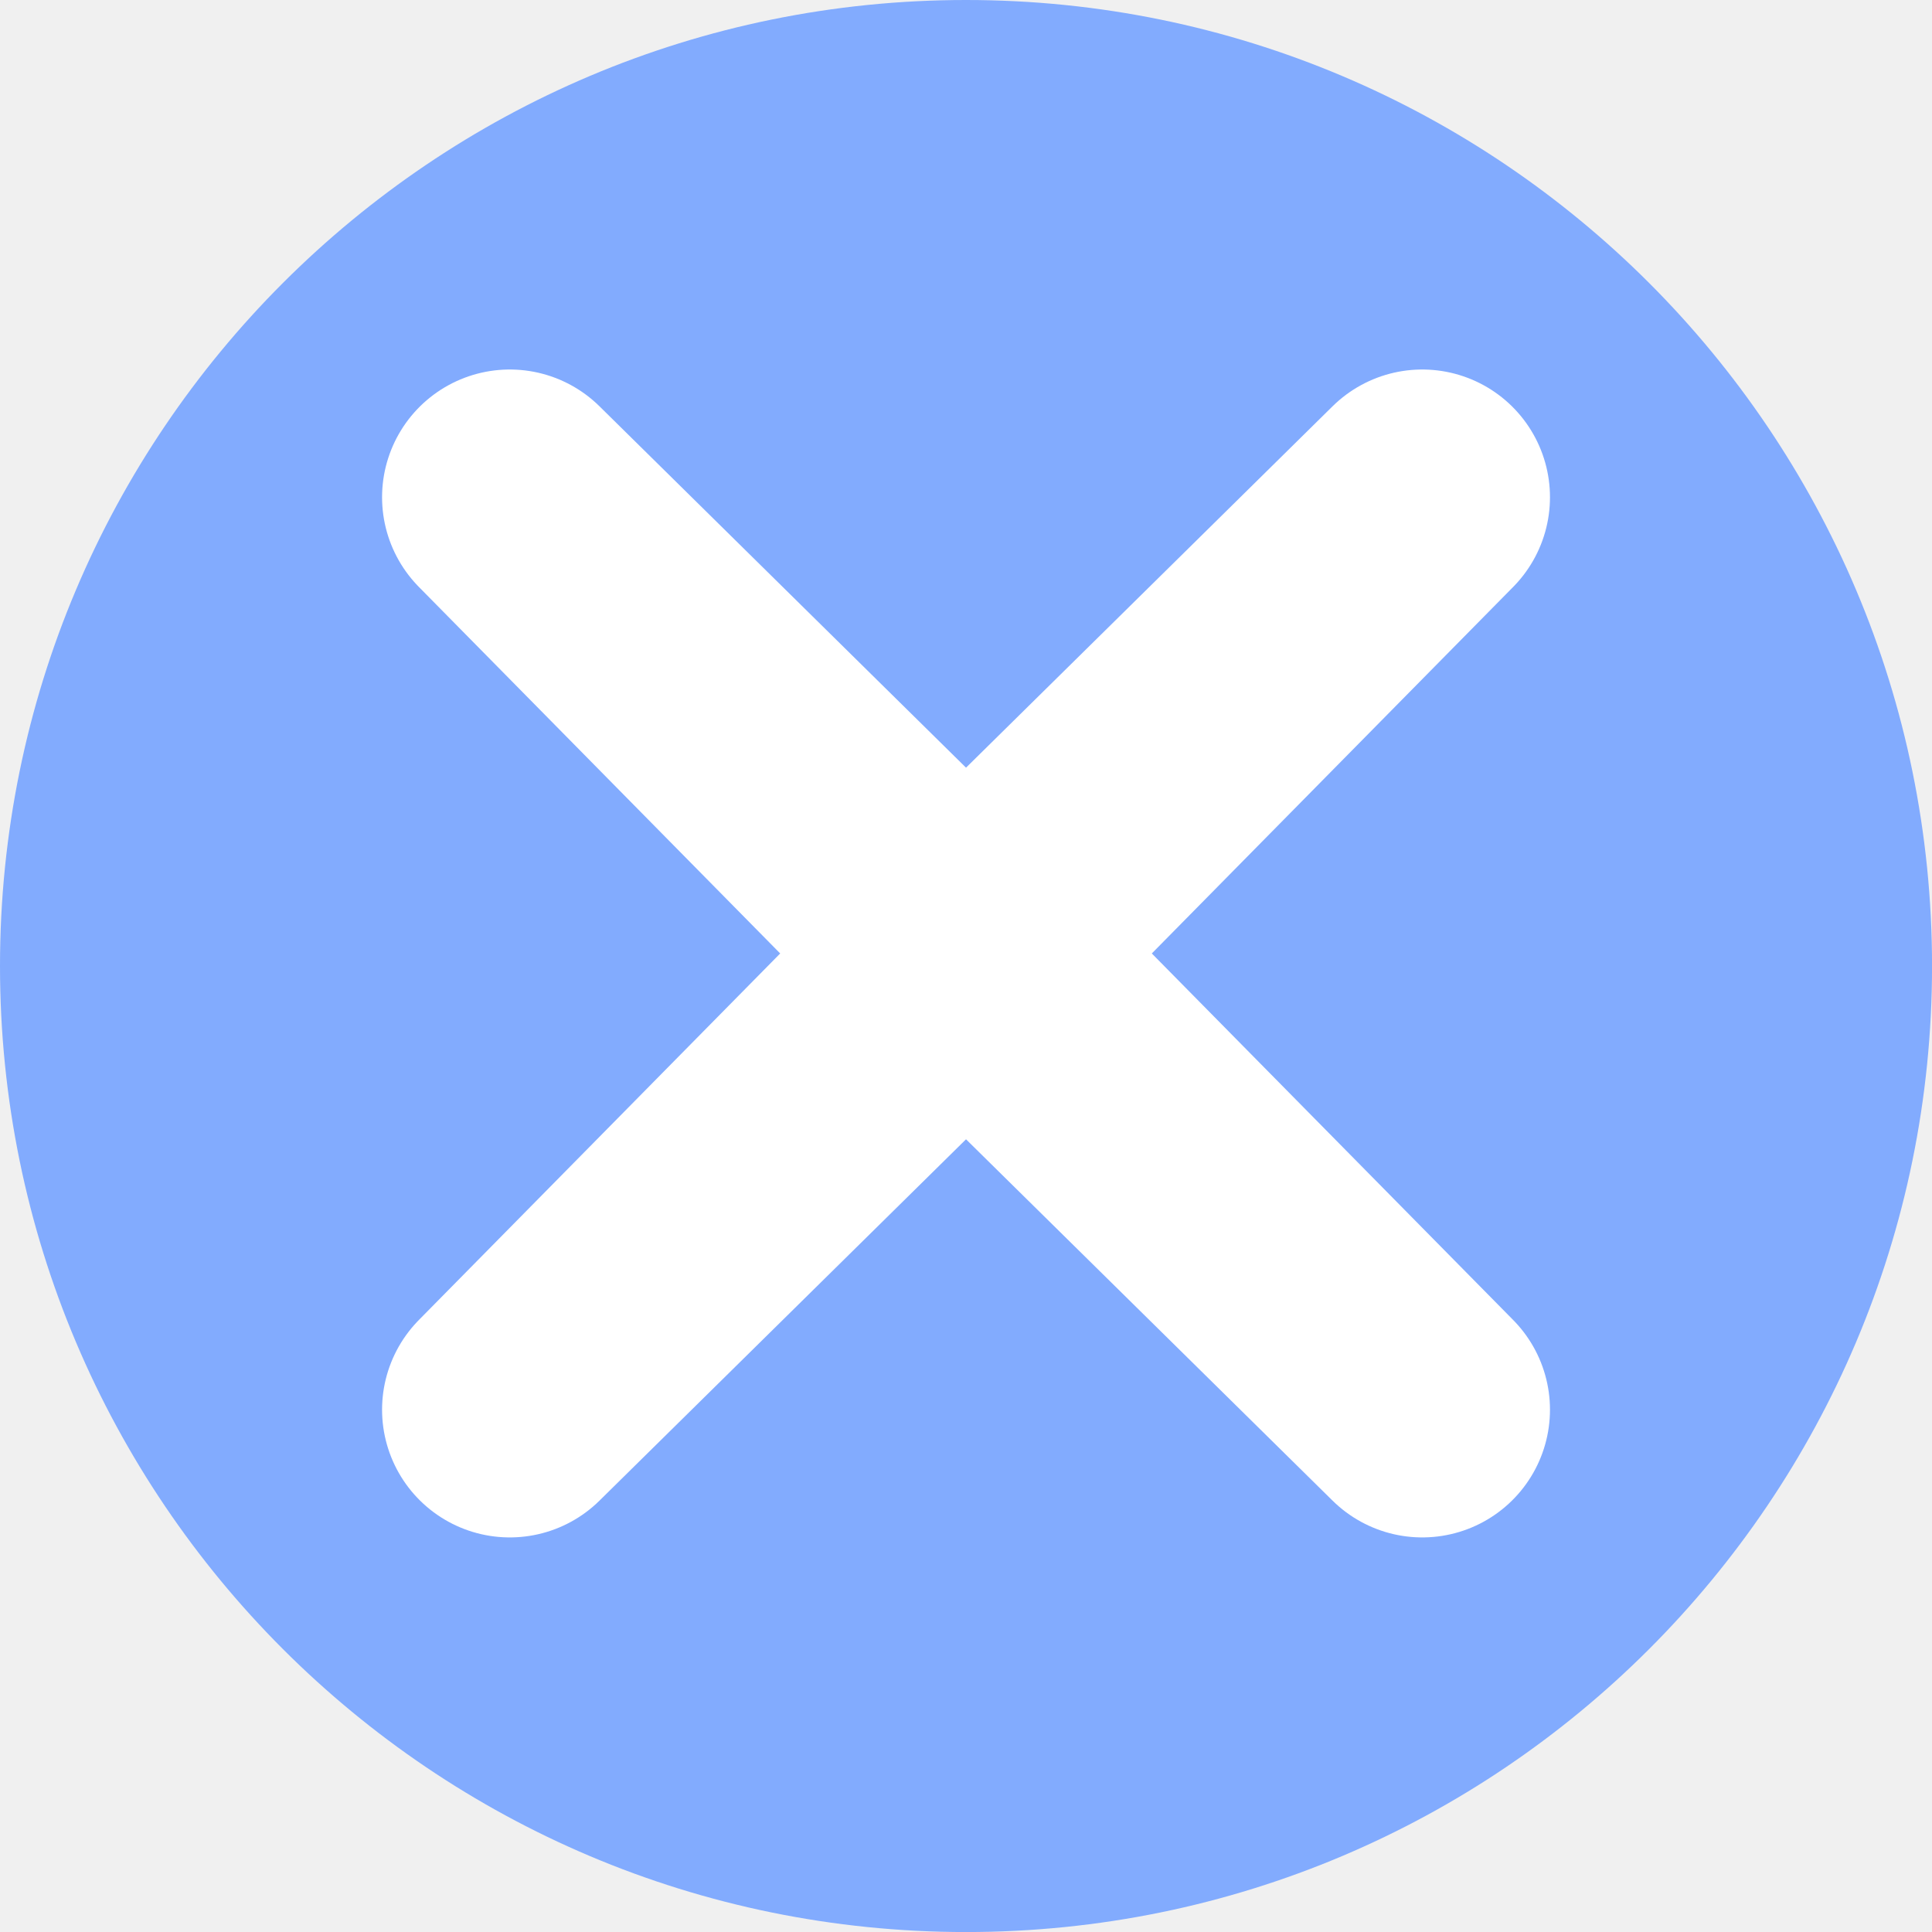
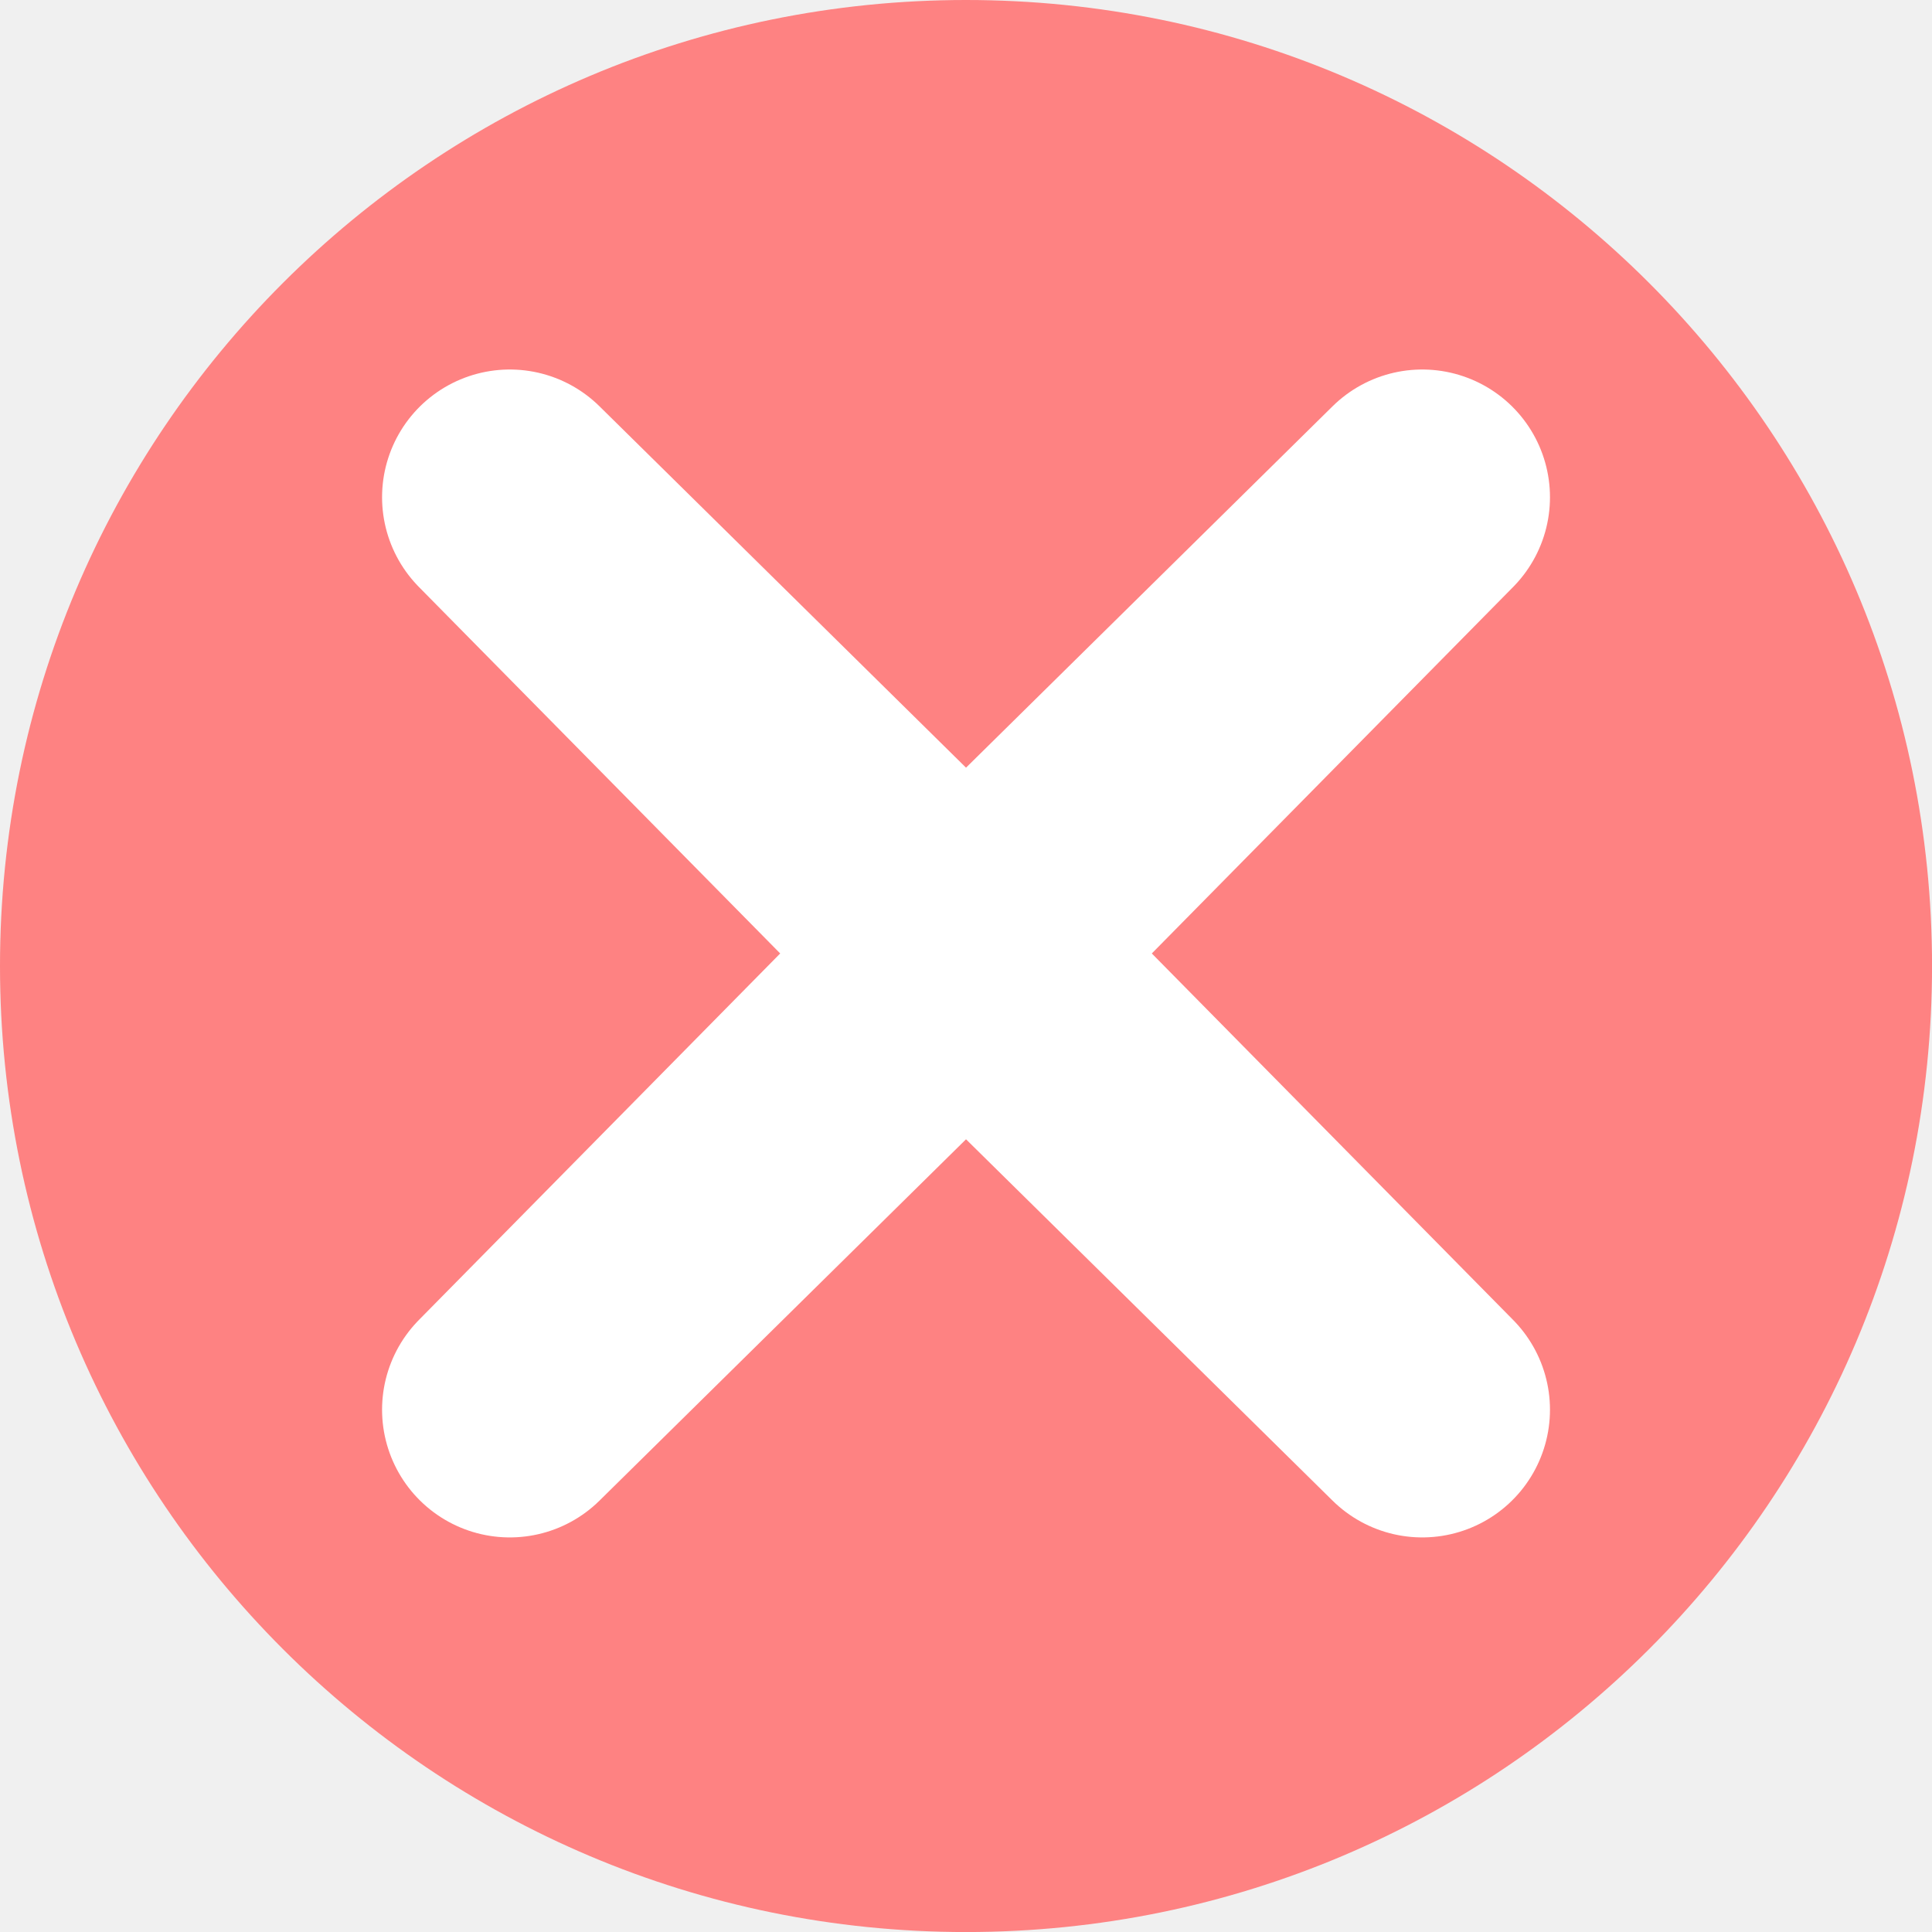
- <svg xmlns="http://www.w3.org/2000/svg" id="svg6860" version="1.1" viewBox="0 0 45.379 45.379" height="45.379mm" width="45.379mm">
+ <svg xmlns="http://www.w3.org/2000/svg" width="45.379mm" height="45.379mm" viewBox="0 0 45.379 45.379" version="1.1" id="svg6860">
  <defs id="defs6854" />
  <g id="layer1">
-     <circle r="22.69" cy="22.69" cx="22.69" id="path844" style="fill:#82abfe;fill-opacity:1;fill-rule:evenodd;stroke:none;stroke-width:10;stroke-linecap:square;stroke-miterlimit:0;stroke-dashoffset:2.419" />
-     <path style="fill:#ffffff;fill-rule:evenodd;stroke:#ffffff;stroke-width:6;stroke-linecap:square;stroke-linejoin:round;stroke-miterlimit:0;stroke-dasharray:none;stroke-dashoffset:2.419" id="path852" d="M 33.406,33.111 22.69,22.547 11.974,33.111 22.538,22.395 11.974,11.679 22.69,22.244 33.406,11.679 22.841,22.395 Z" />
+     <circle style="fill:#fe8282;fill-opacity:1;fill-rule:evenodd;stroke:none;stroke-width:10;stroke-linecap:square;stroke-miterlimit:0;stroke-dashoffset:2.419" id="path844" cx="22.69" cy="22.69" r="22.69" />
+     <path d="M 33.406,33.111 22.69,22.547 11.974,33.111 22.538,22.395 11.974,11.679 22.69,22.244 33.406,11.679 22.841,22.395 Z" id="path852" style="fill:#ffffff;fill-rule:evenodd;stroke:#ffffff;stroke-width:6;stroke-linecap:square;stroke-linejoin:round;stroke-miterlimit:0;stroke-dasharray:none;stroke-dashoffset:2.419" />
  </g>
</svg>
